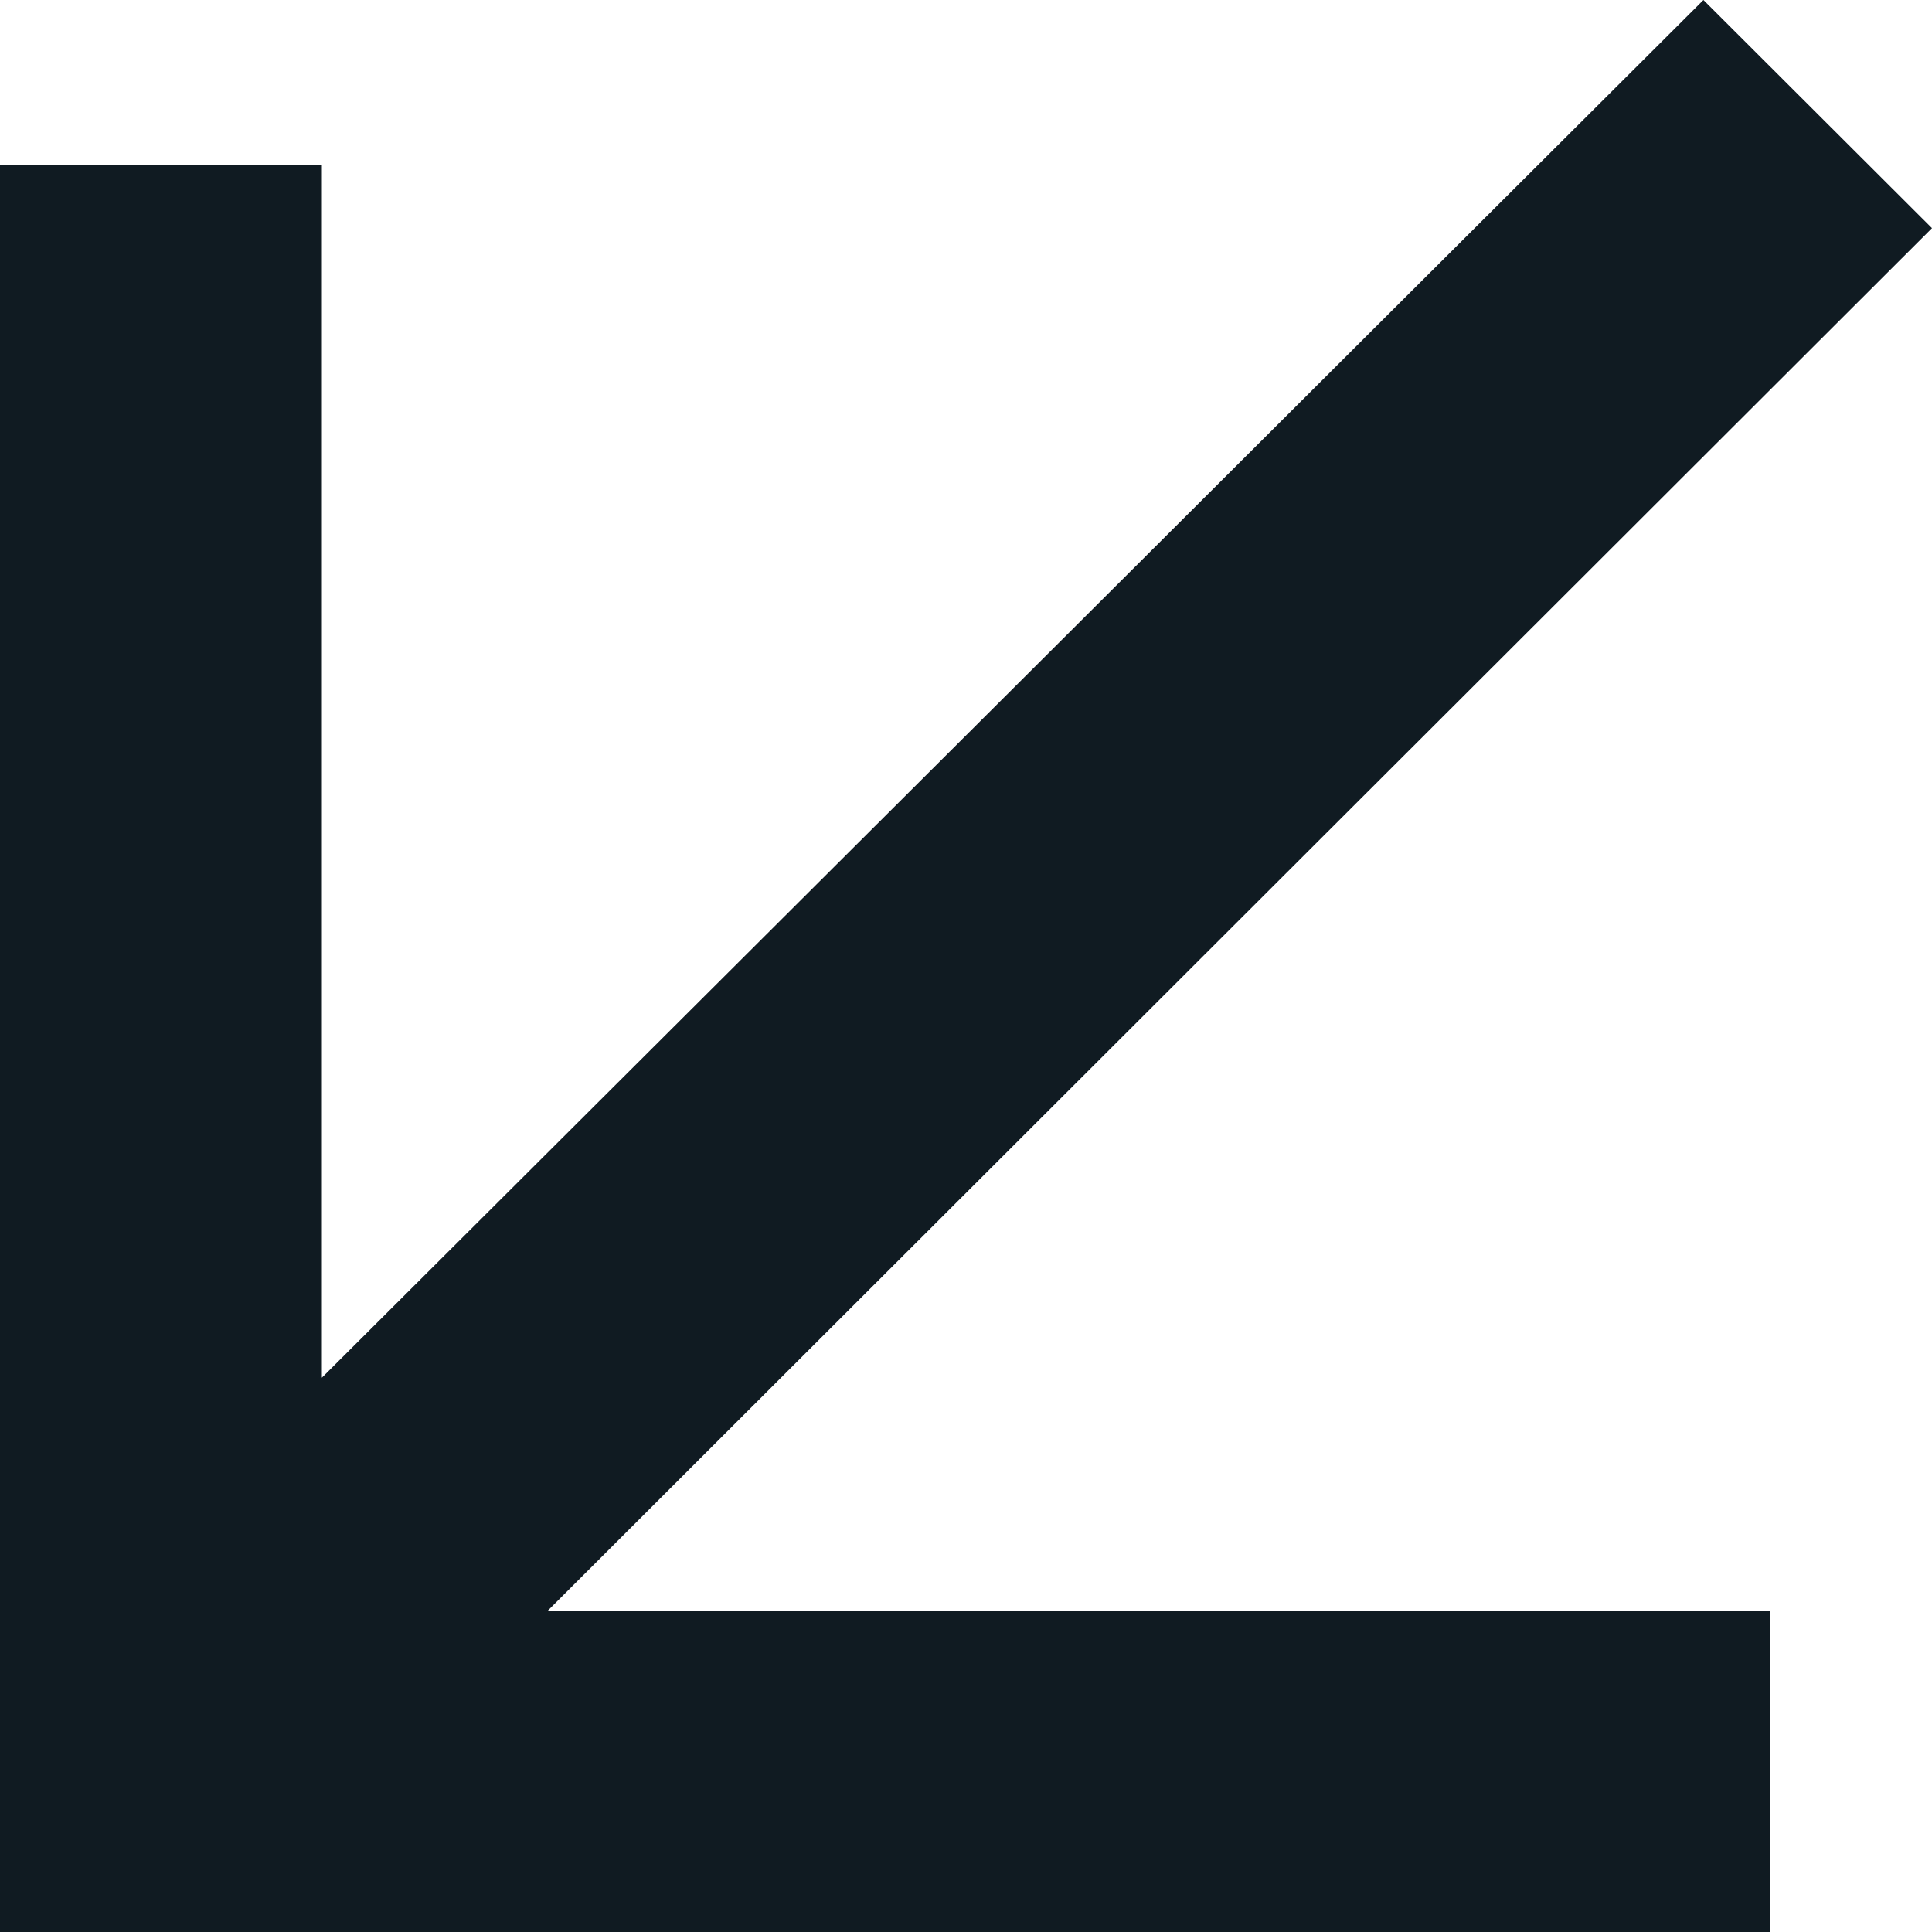
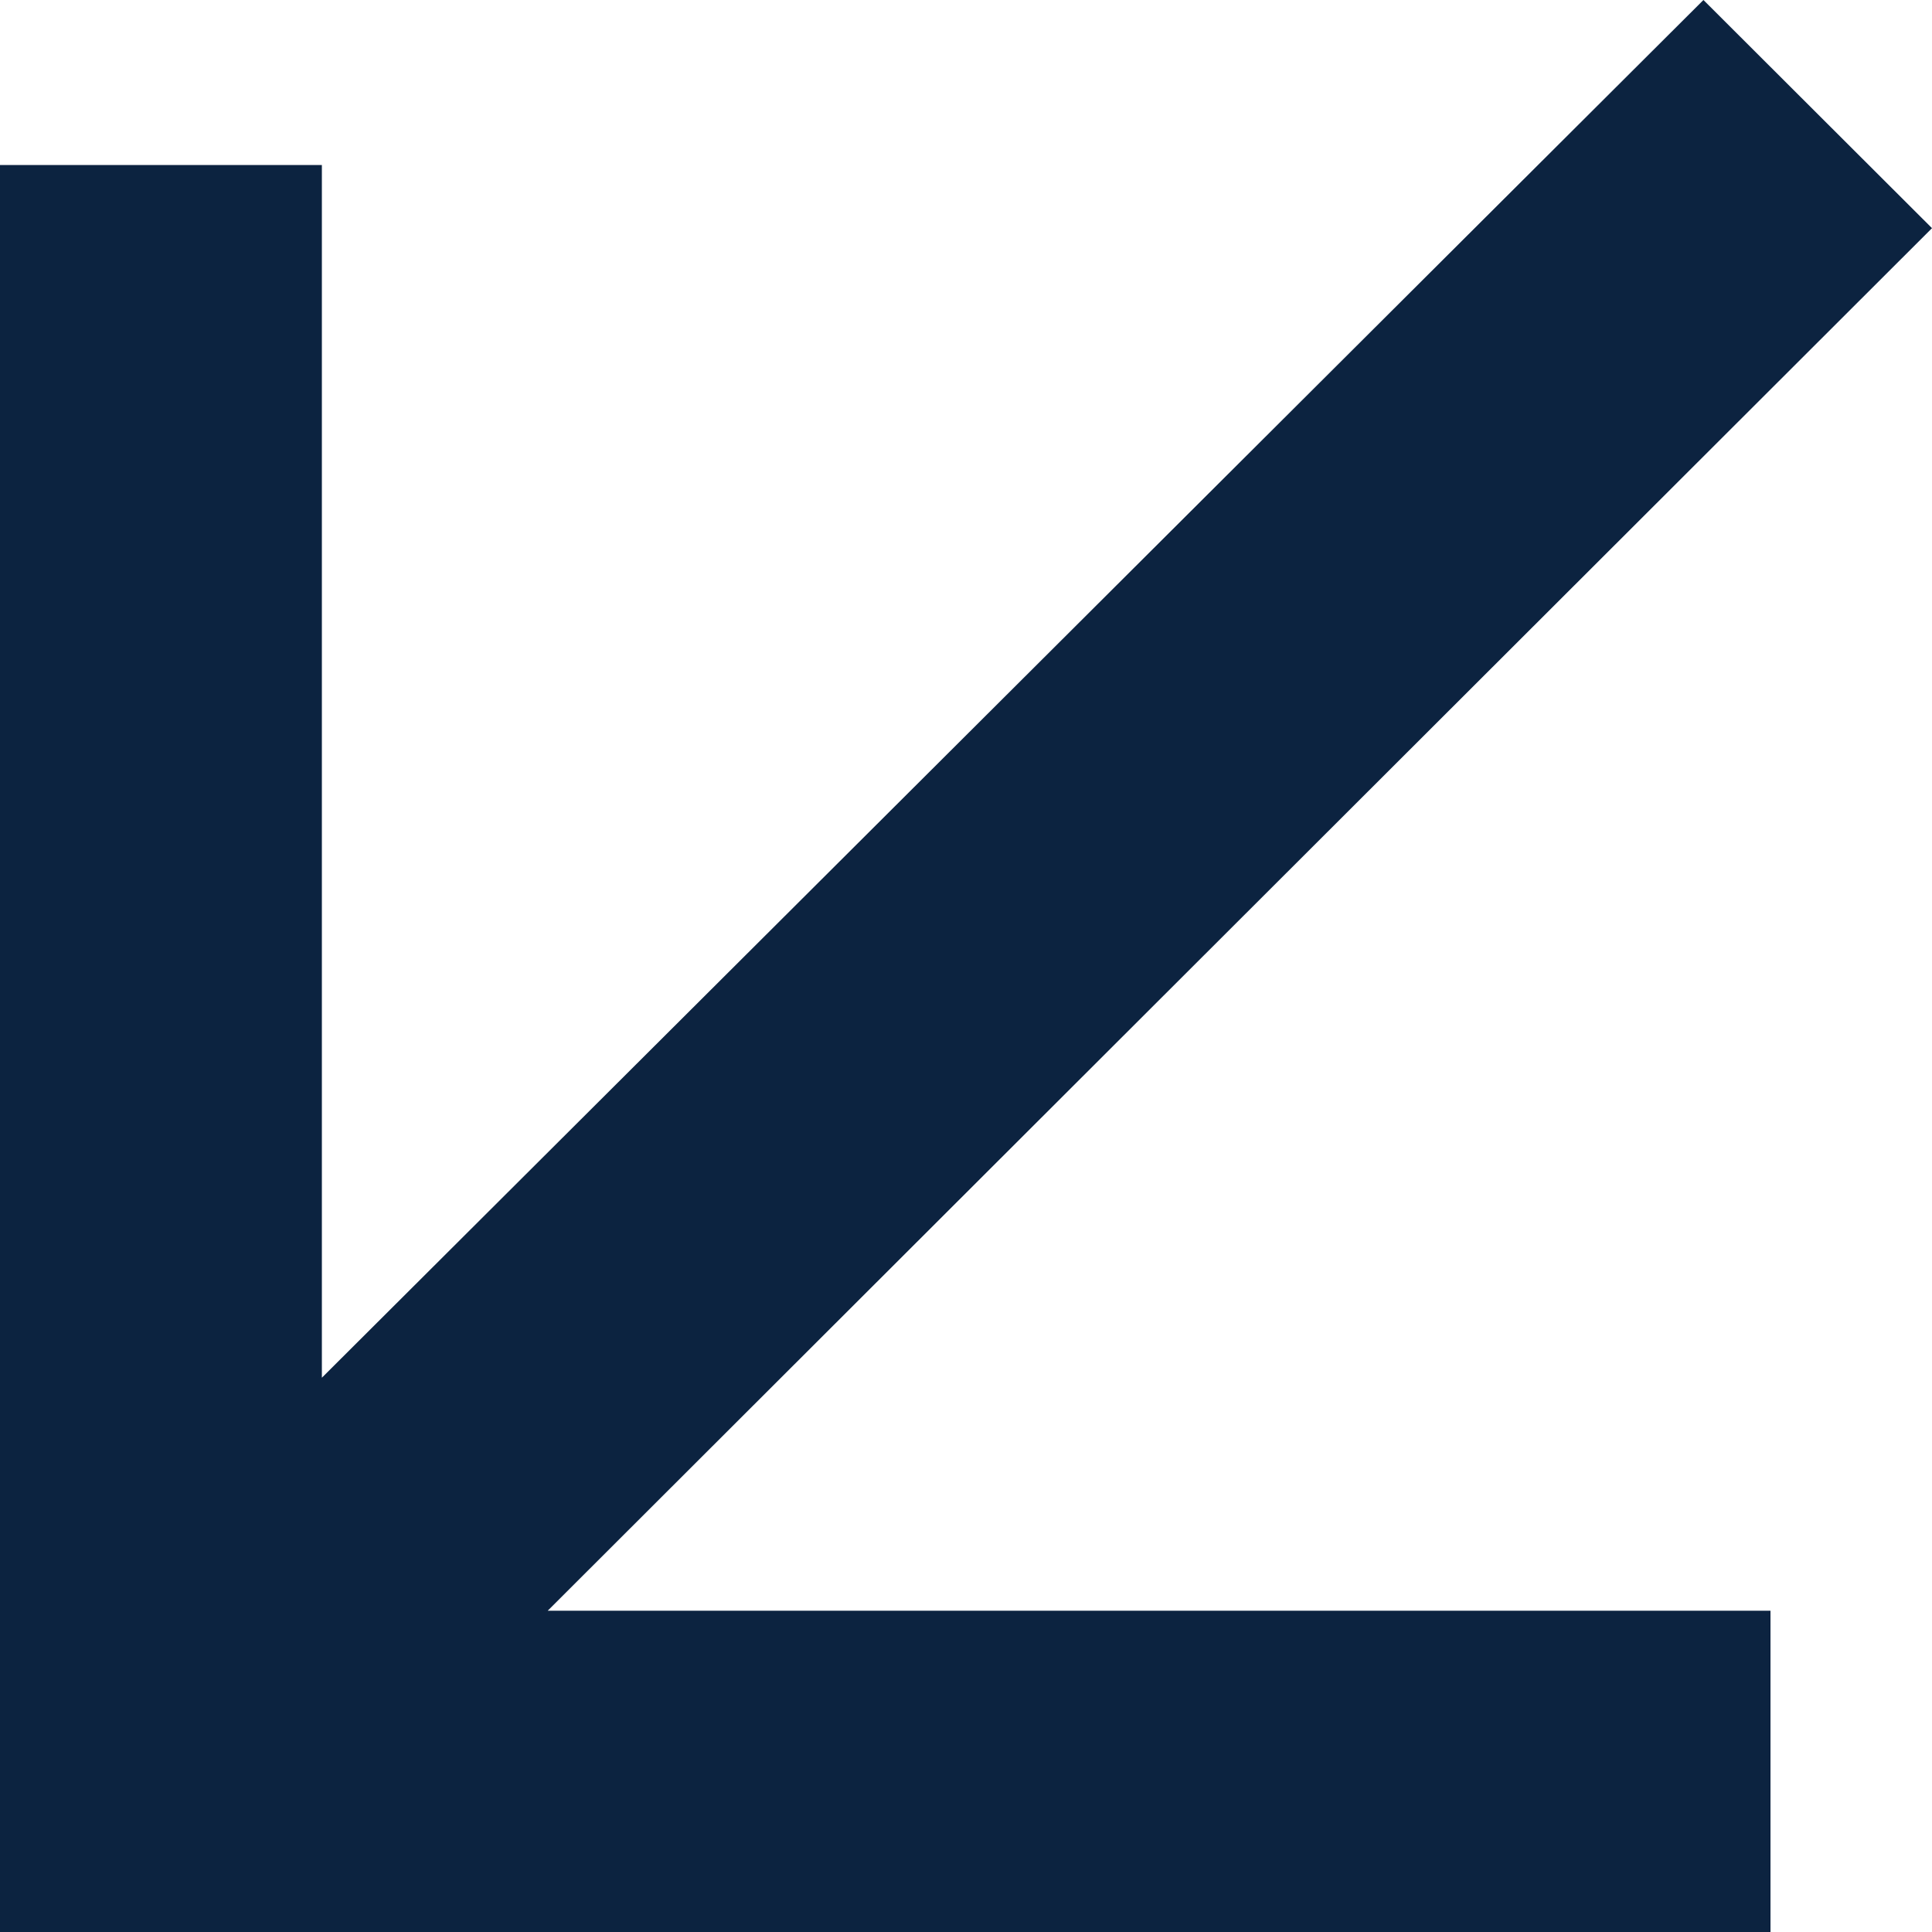
<svg xmlns="http://www.w3.org/2000/svg" fill="none" height="10" viewBox="0 0 10 10" width="10">
-   <path d="m1.646 7.151 7.171-7.151 1.183 1.181-7.165 7.156h6.329v1.663h-9.164l-0-9.146h1.666v6.308z" fill="#101b22" />
+   <path d="m1.646 7.151 7.171-7.151 1.183 1.181-7.165 7.156h6.329v1.663h-9.164l-0-9.146h1.666v6.308z" fill="#0C2340" />
</svg>
